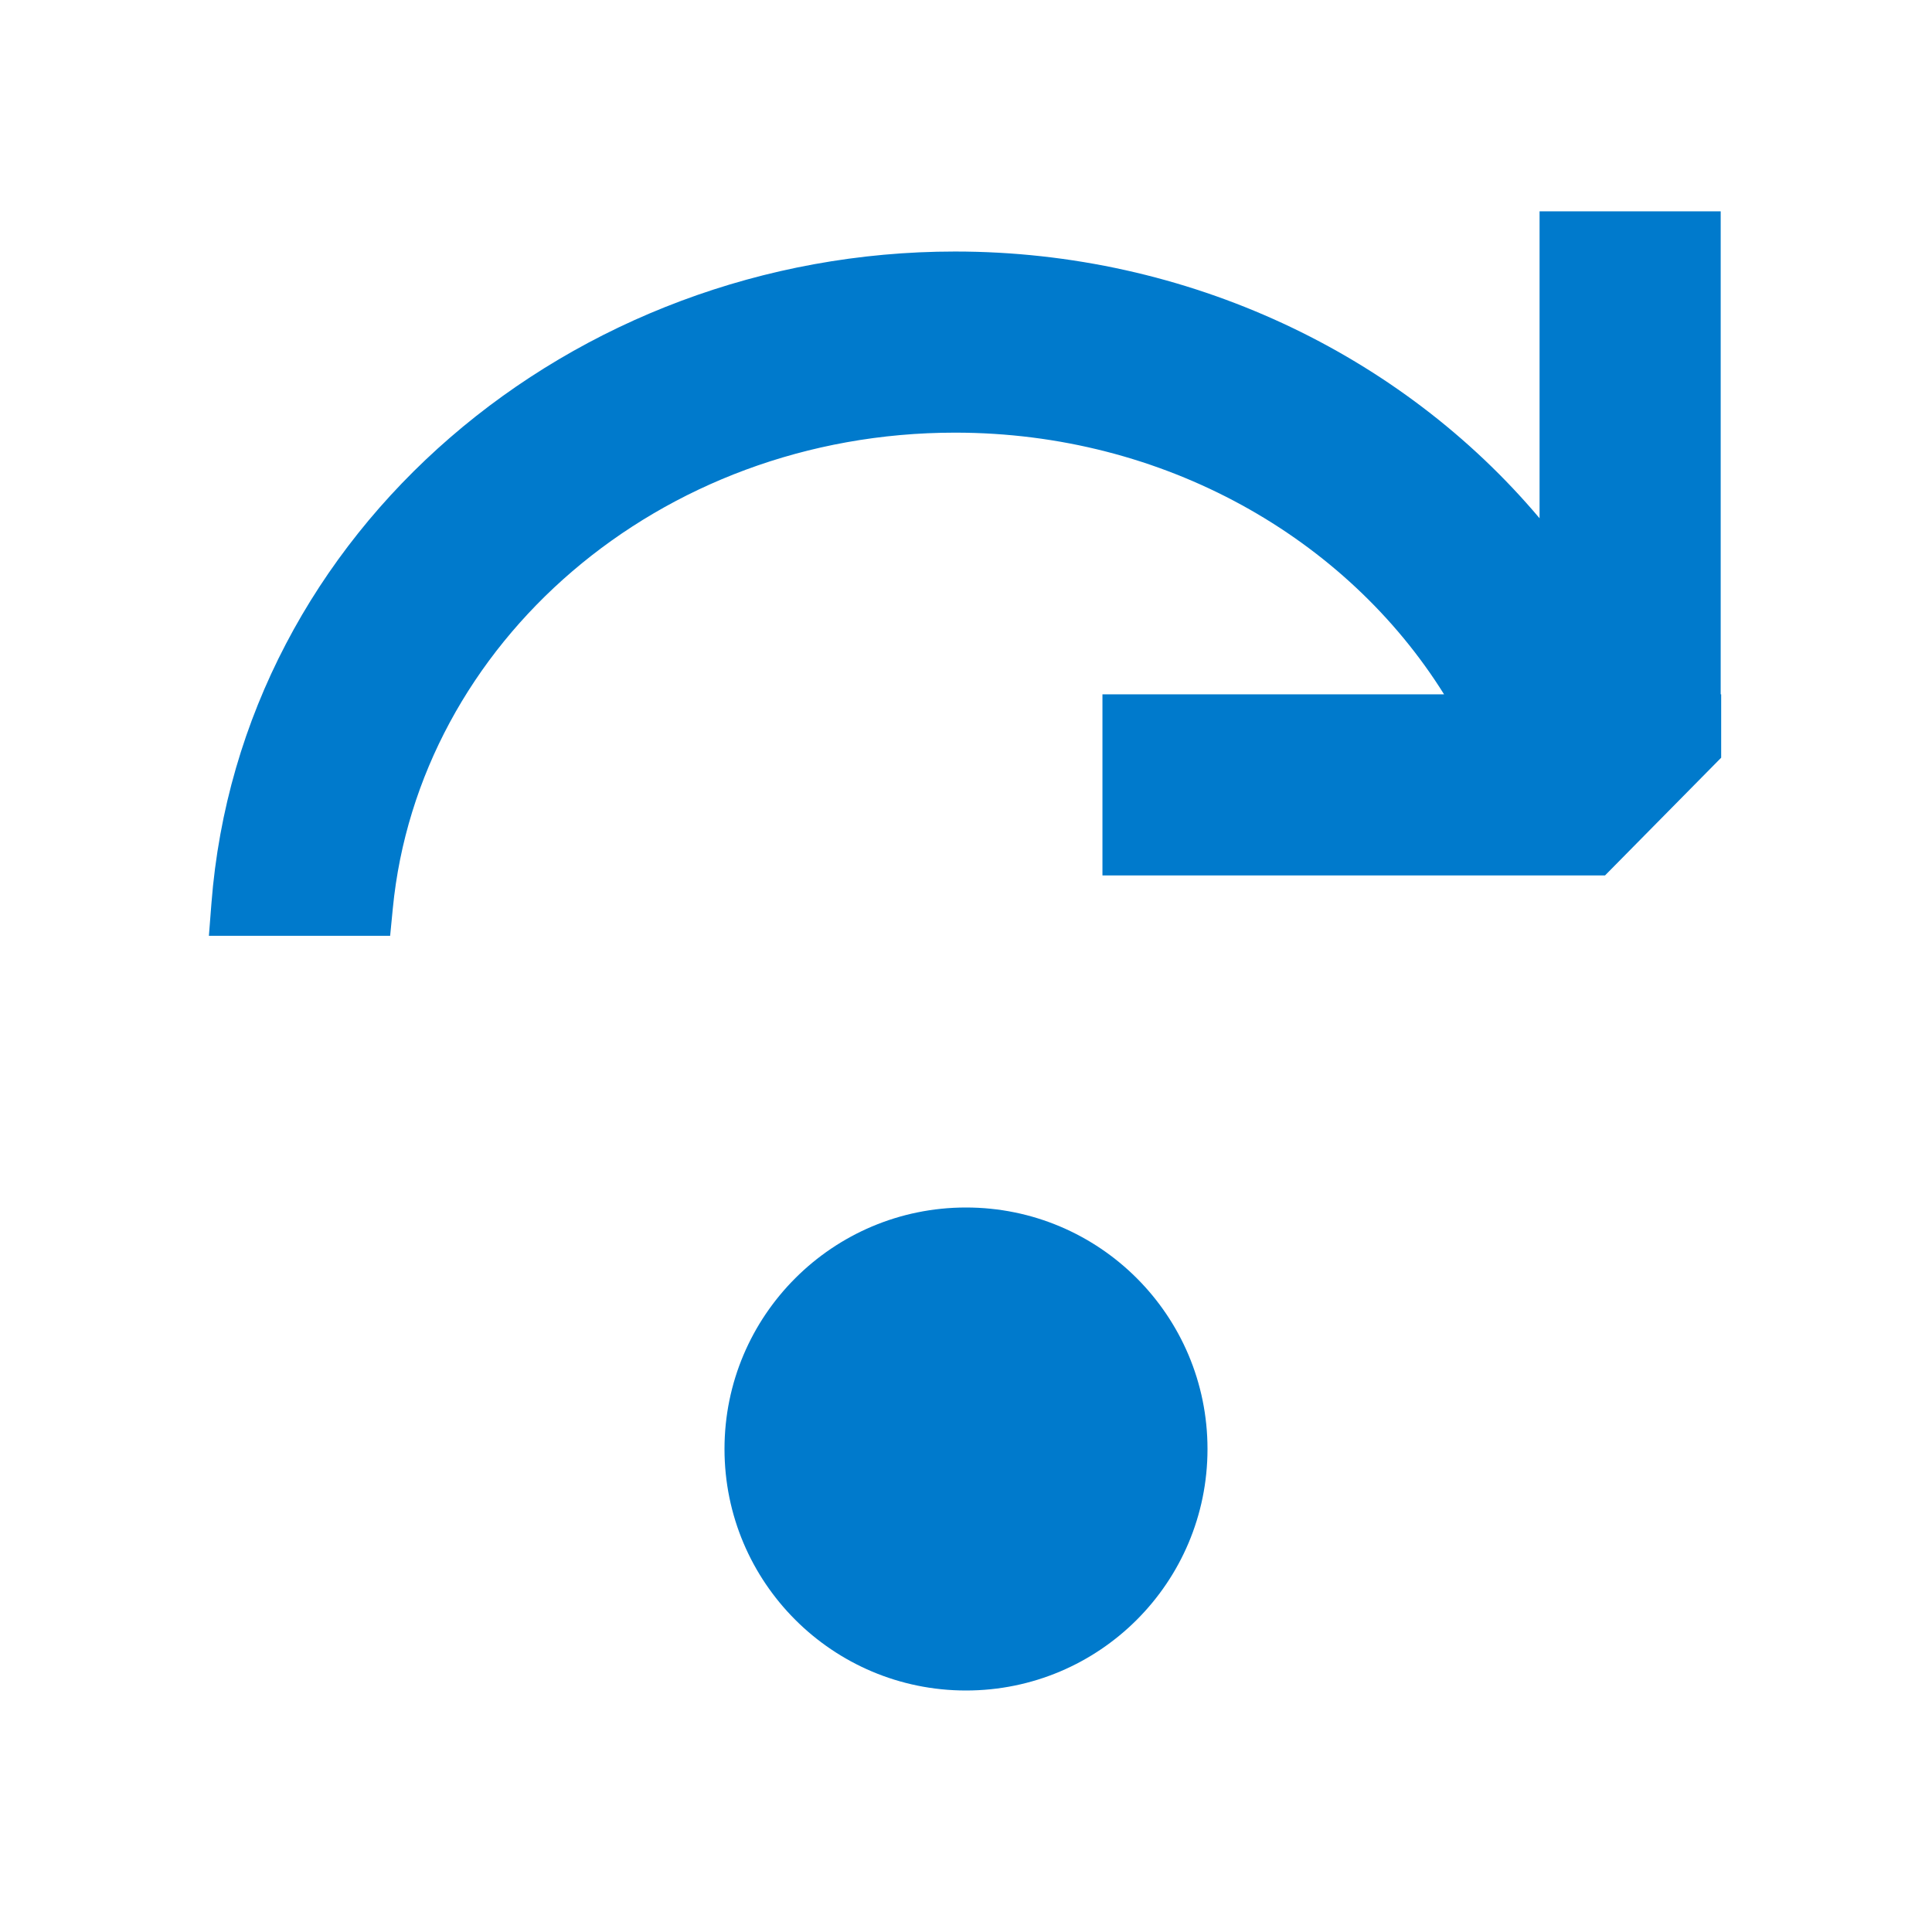
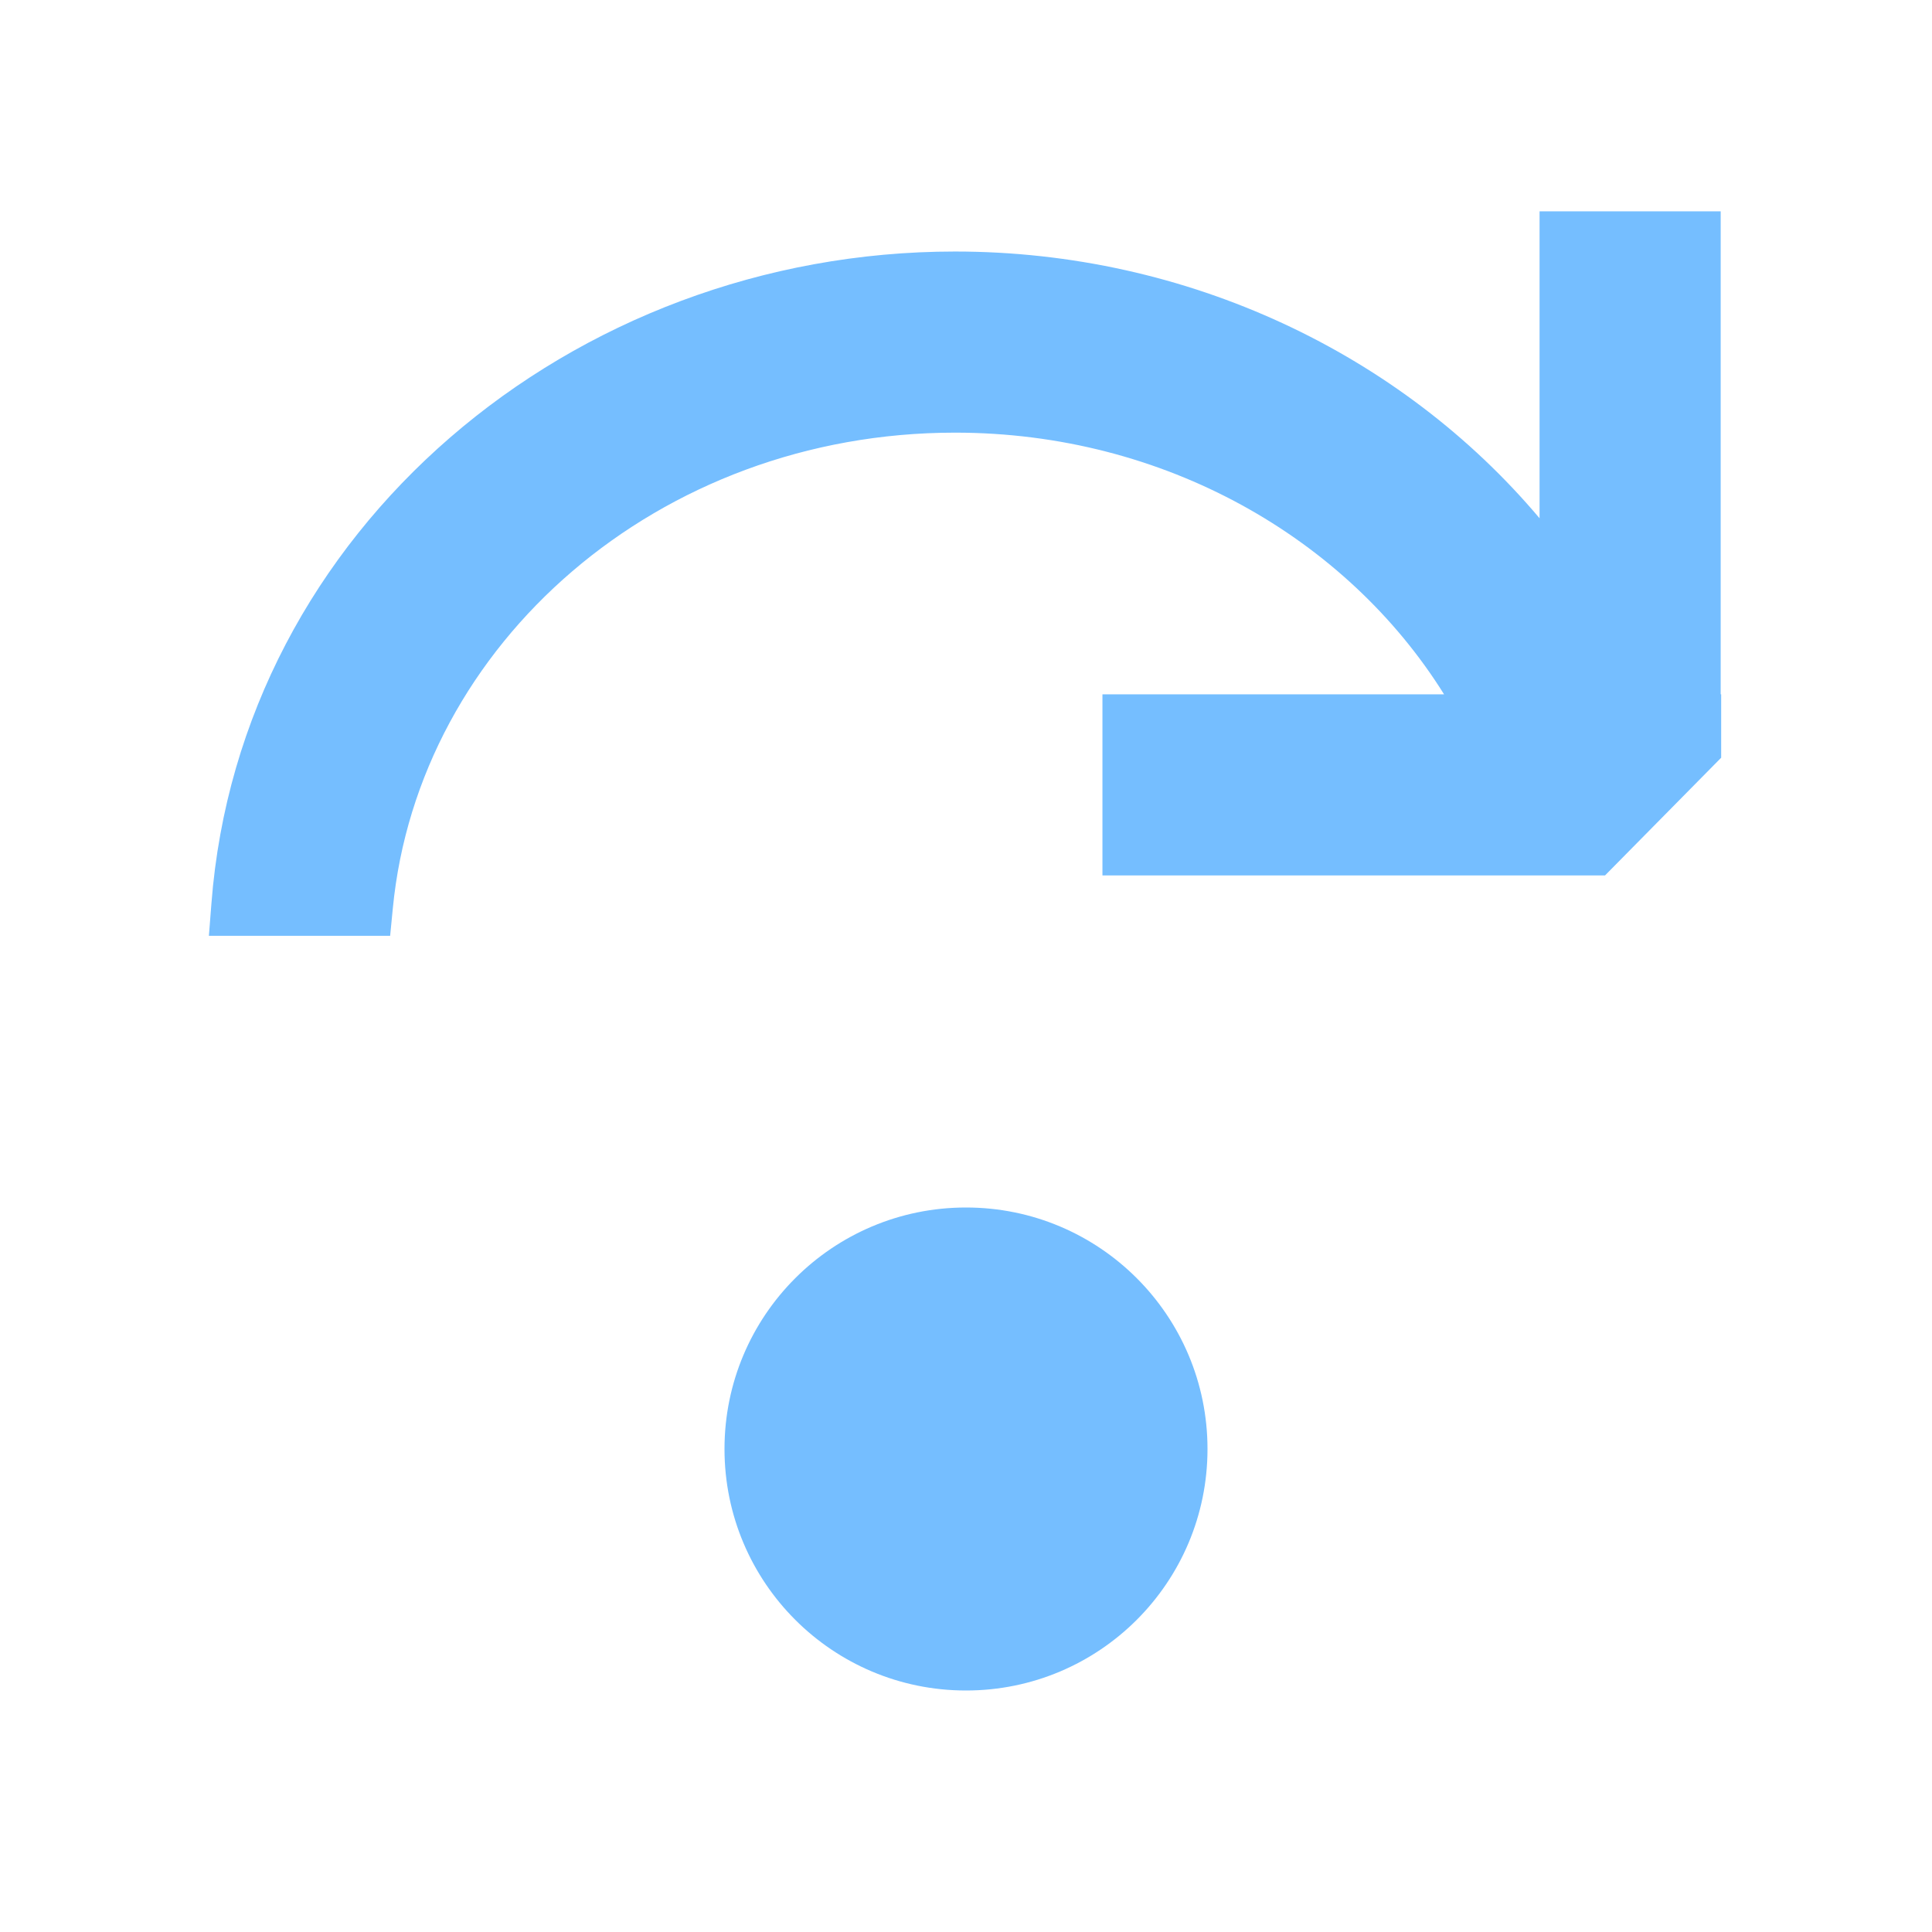
<svg xmlns="http://www.w3.org/2000/svg" width="16" height="16" viewBox="0 0 16 16" fill="none">
-   <path fill-rule="evenodd" clip-rule="evenodd" d="M14.25 5.75V1.75H12.75V4.292C11.605 2.933 9.839 2.083 7.909 2.083C4.733 2.083 1.99 4.39 1.751 7.481L1.73 7.75H3.231L3.253 7.524C3.466 5.329 5.455 3.583 7.909 3.583C9.646 3.583 11.153 4.459 11.959 5.75H9.13V7.25H13.292L14.254 6.275V5.75H14.25ZM8 14C9.105 14 10 13.105 10 12C10 10.895 9.105 10 8 10C6.896 10 6 10.895 6 12C6 13.105 6.896 14 8 14Z" fill="#007ACC" />
+   <path fill-rule="evenodd" clip-rule="evenodd" d="M14.25 5.75V1.75H12.75V4.292C11.605 2.933 9.839 2.083 7.909 2.083C4.733 2.083 1.989 4.39 1.751 7.481L1.73 7.75H3.231L3.253 7.524C3.465 5.329 5.455 3.583 7.909 3.583C9.645 3.583 11.153 4.459 11.959 5.75H9.13V7.25H13.292L14.254 6.275V5.75H14.25ZM8 14C9.105 14 10 13.105 10 12C10 10.895 9.105 10 8 10C6.895 10 6 10.895 6 12C6 13.105 6.895 14 8 14Z" fill="#75BEFF" />
</svg>
